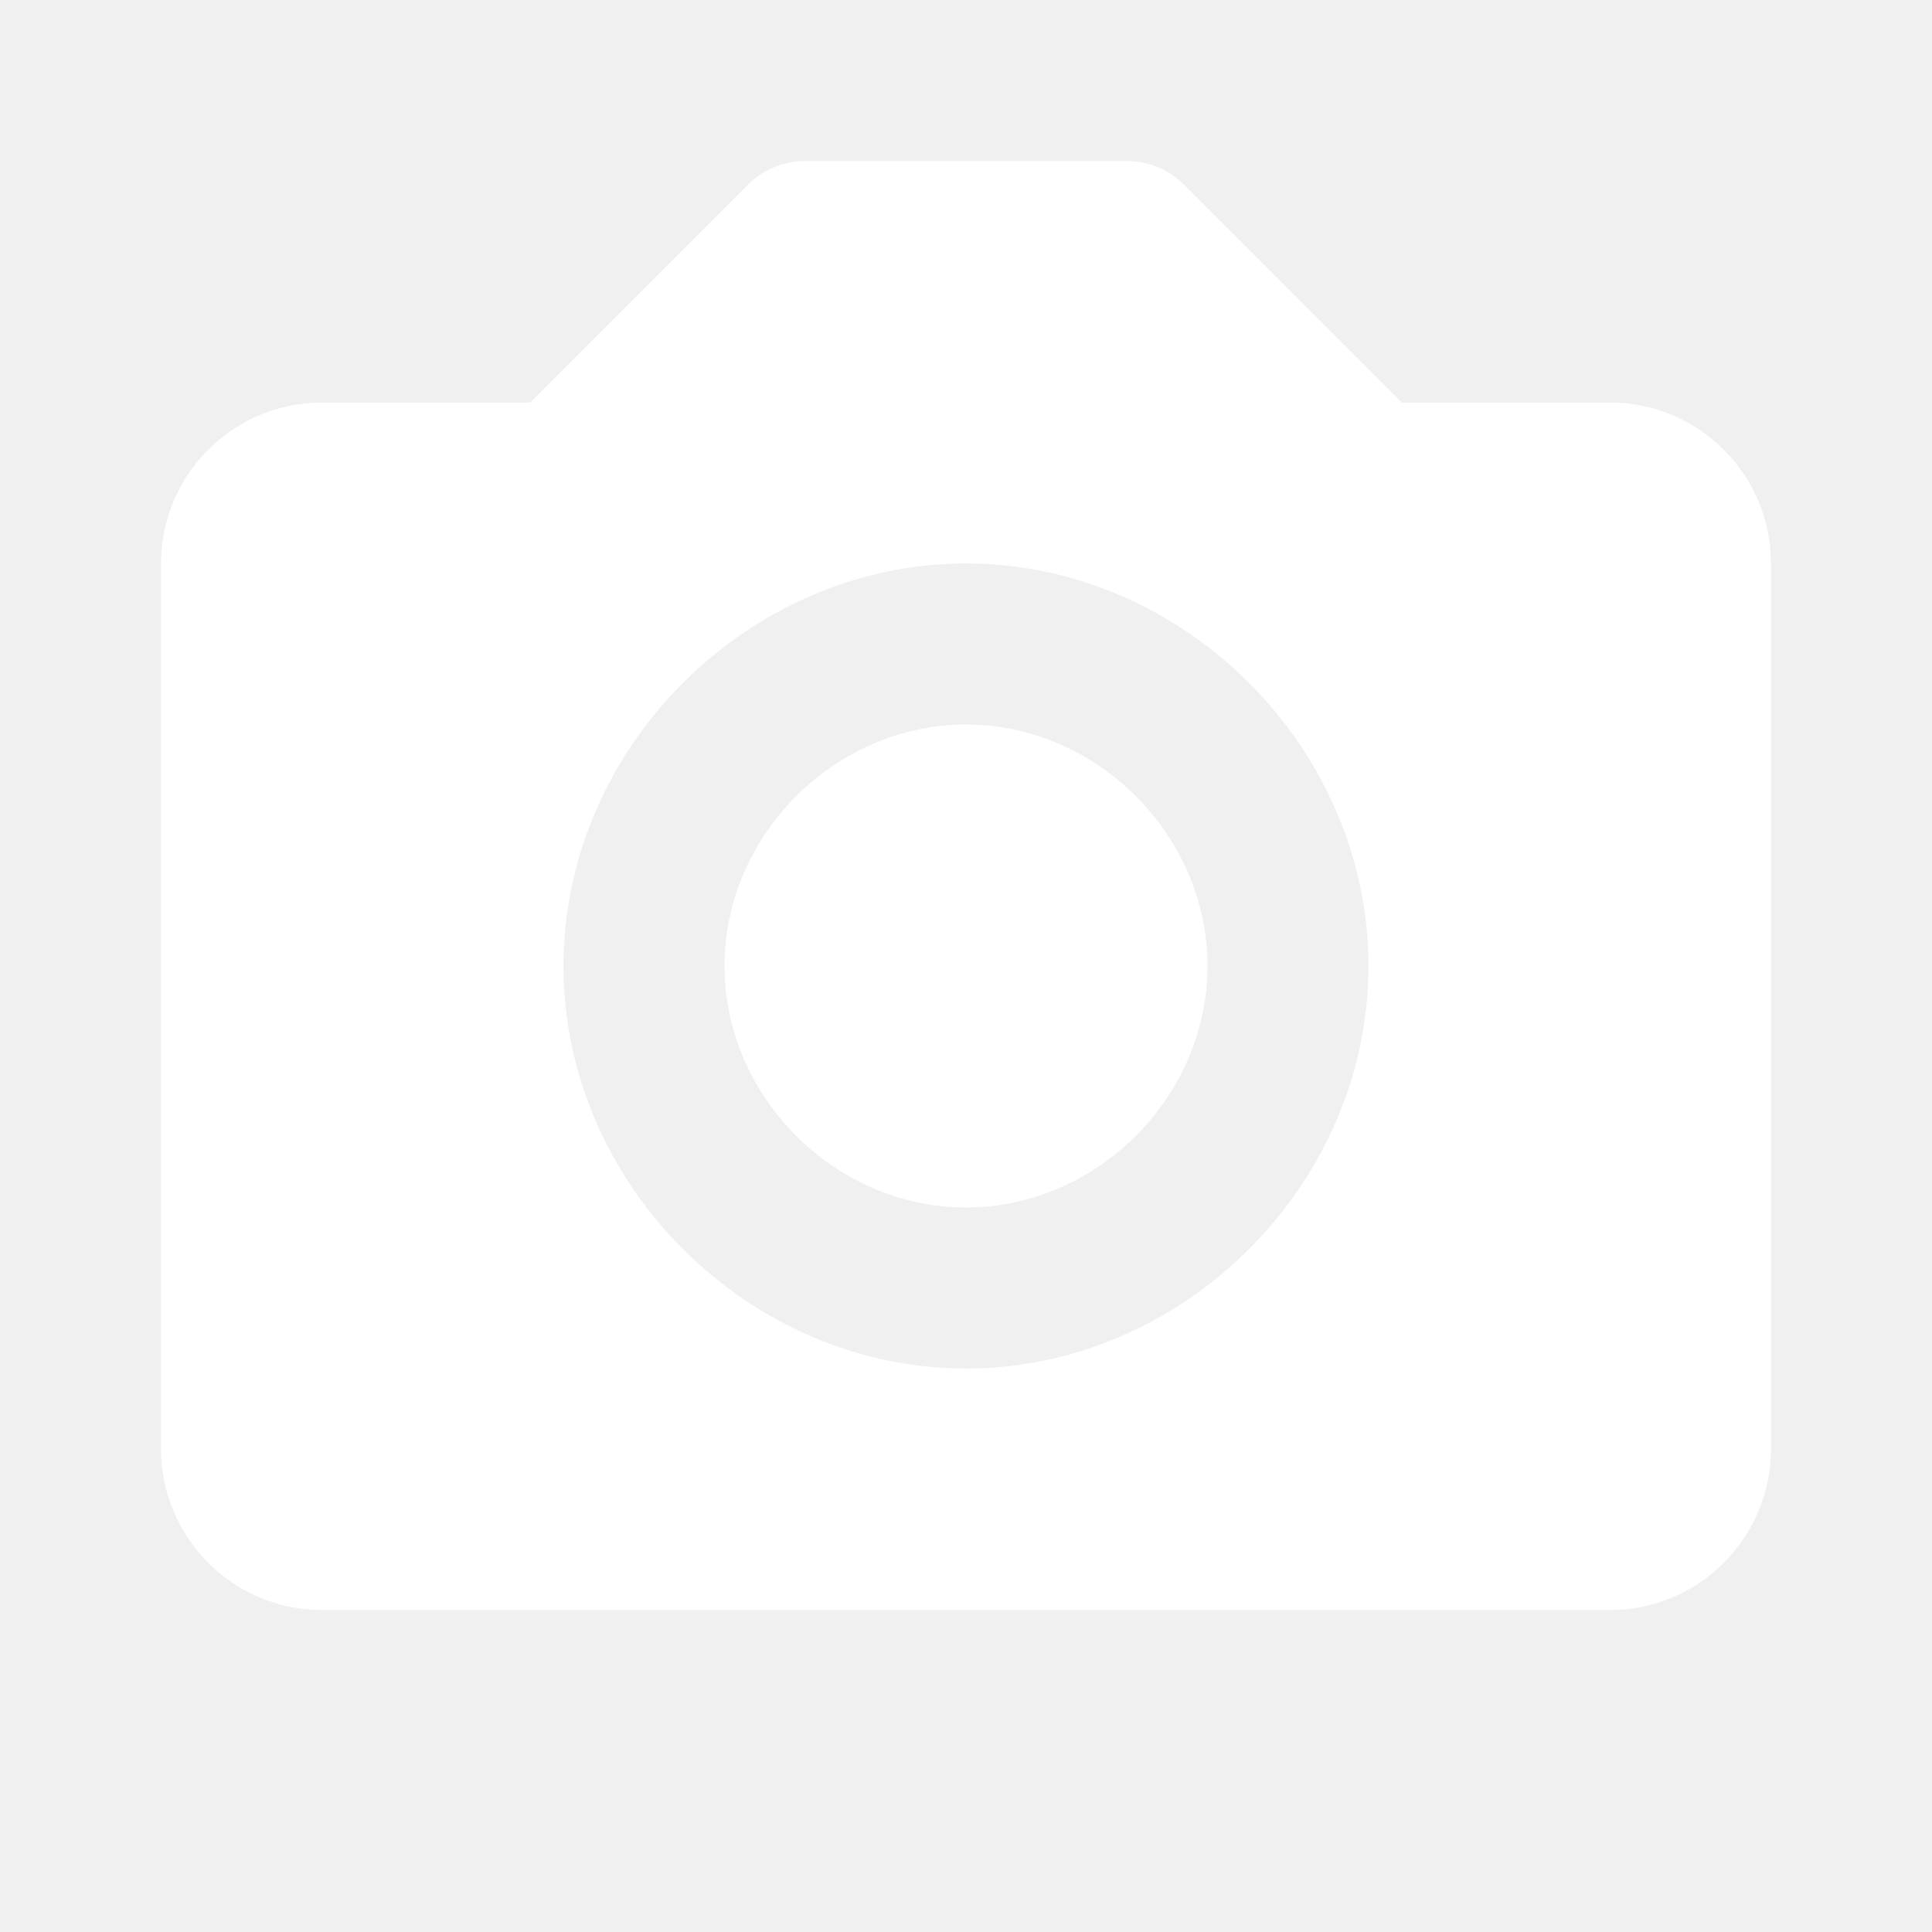
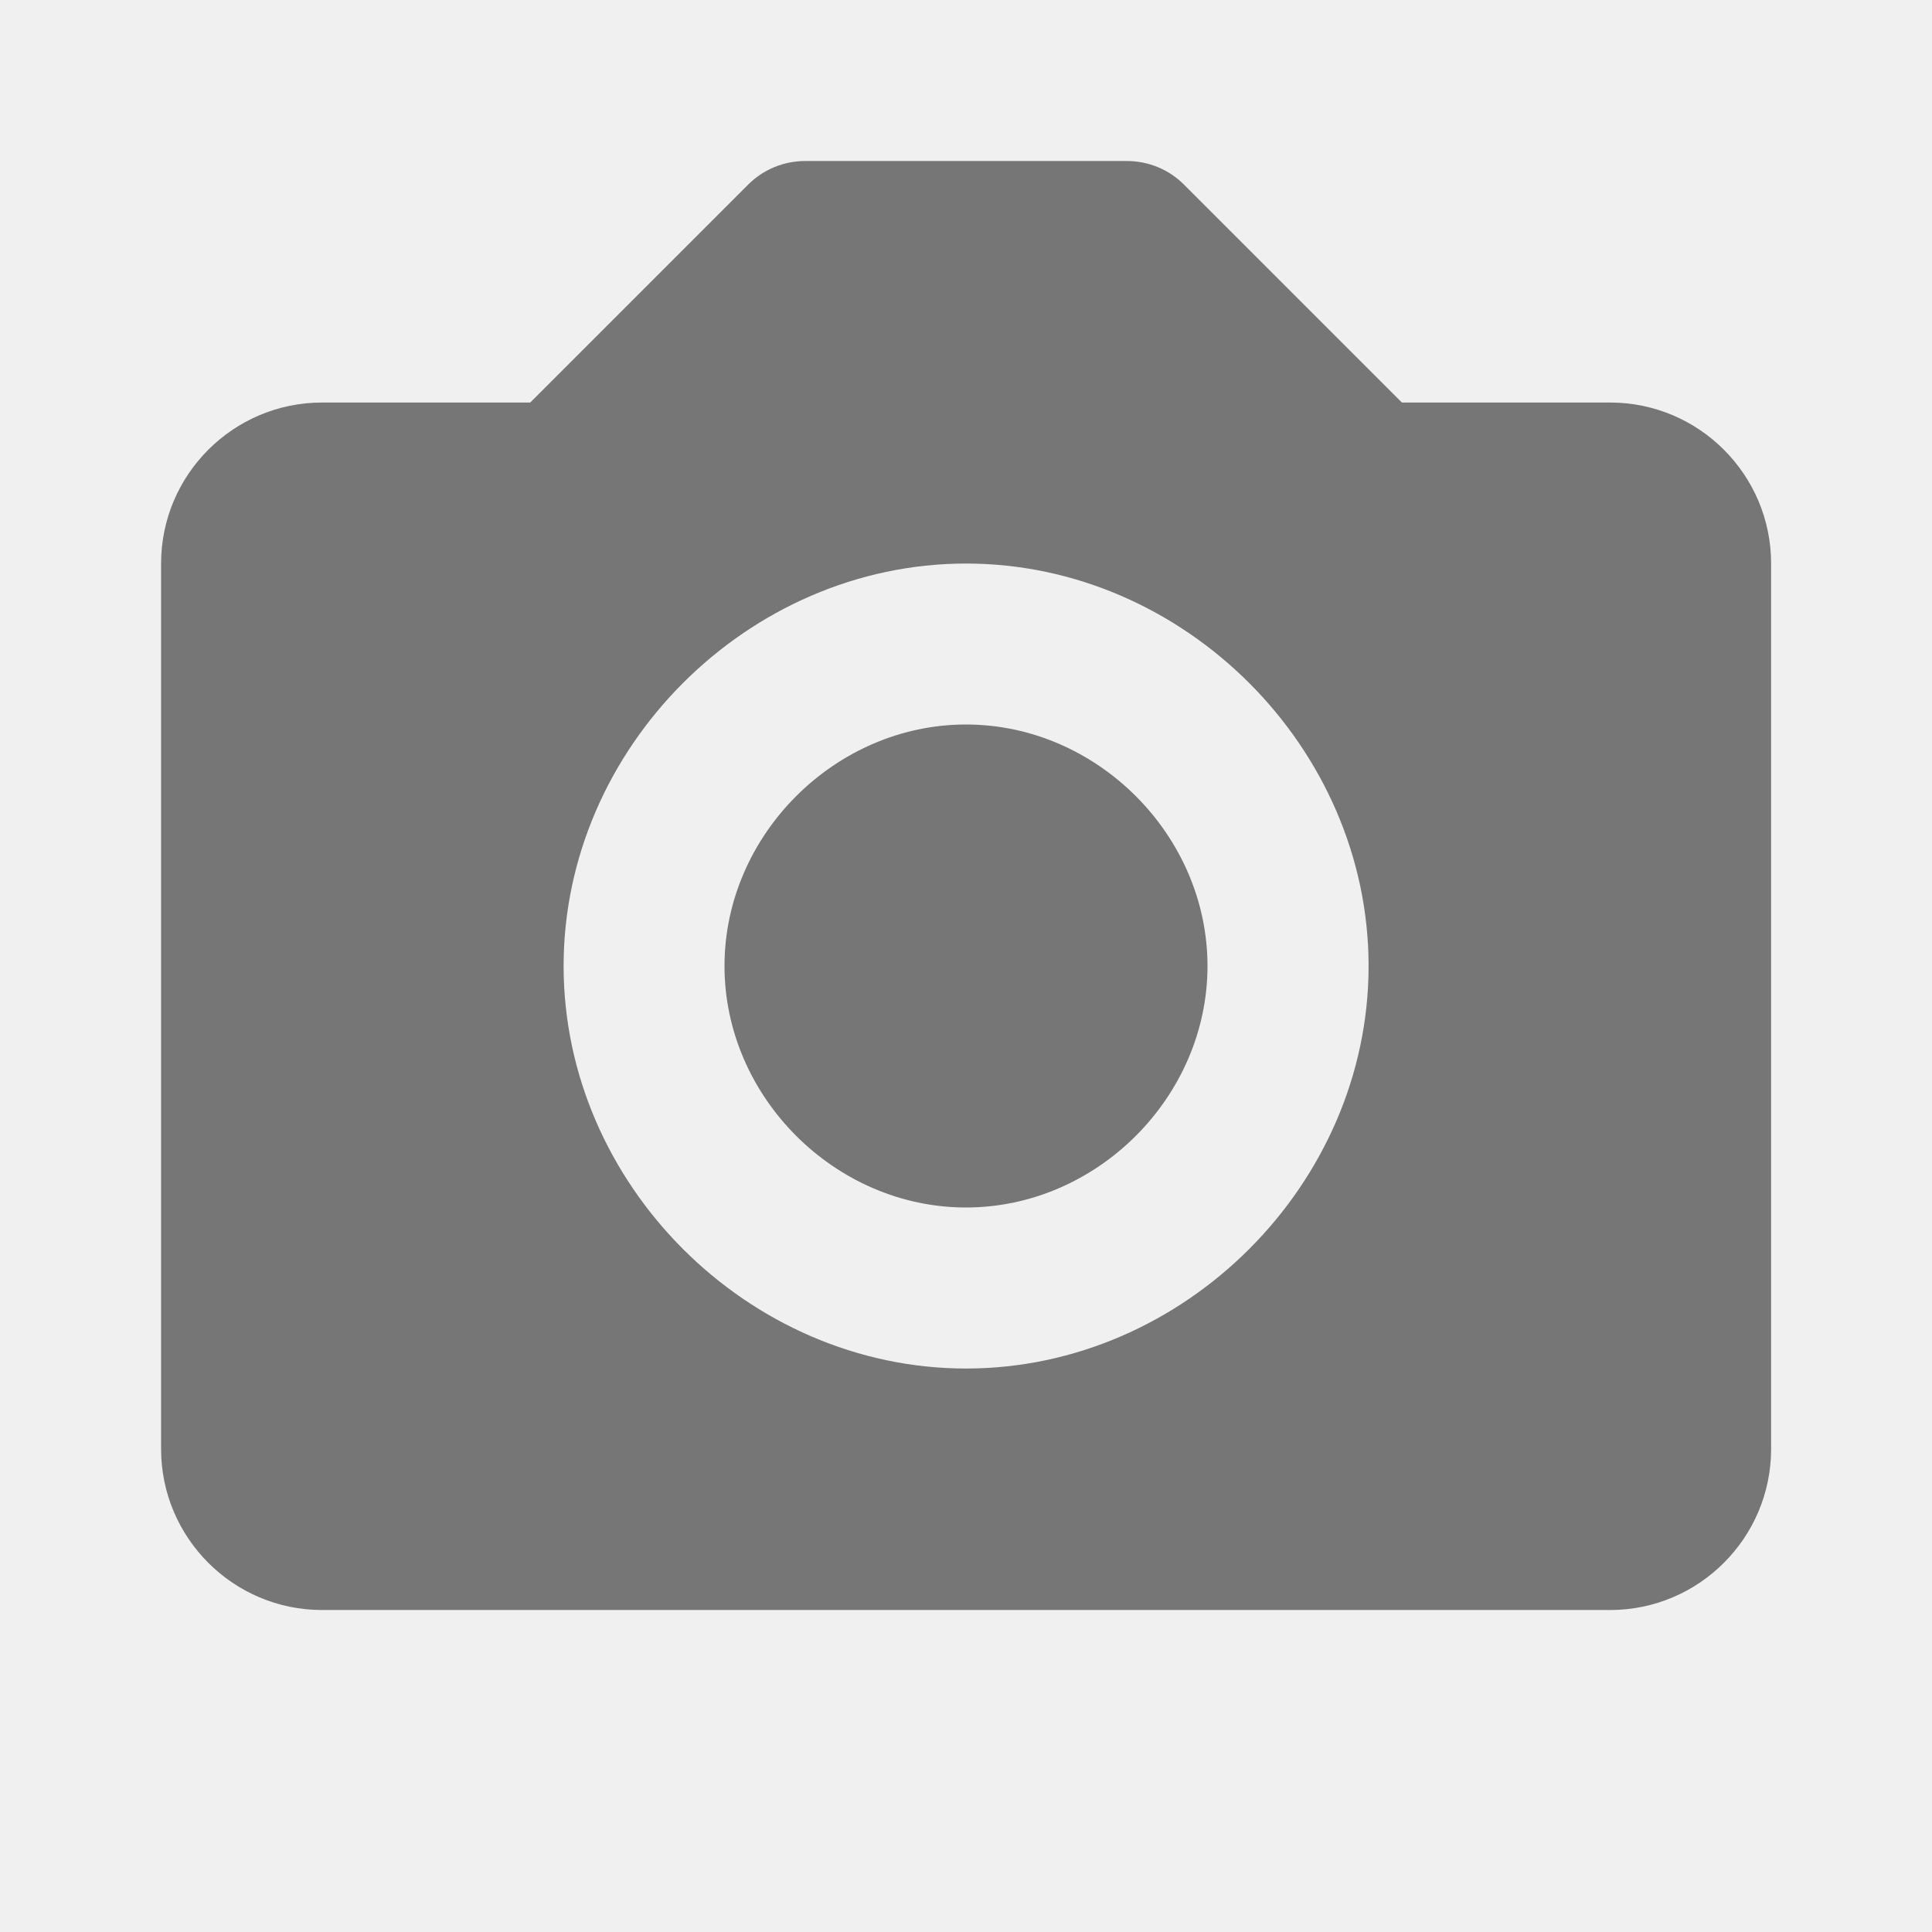
- <svg xmlns="http://www.w3.org/2000/svg" width="20" height="20" viewBox="0 0 20 20" fill="none">
-   <path d="M10 7.5C8.645 7.5 7.5 8.645 7.5 10C7.5 11.355 8.645 12.5 10 12.5C11.355 12.5 12.5 11.355 12.5 10C12.5 8.645 11.355 7.5 10 7.5Z" fill="white" />
-   <path d="M16.666 4.167H14.511L12.256 1.911C12.099 1.755 11.887 1.667 11.666 1.667H8.333C8.112 1.667 7.9 1.755 7.744 1.911L5.488 4.167H3.333C2.414 4.167 1.667 4.914 1.667 5.833V15C1.667 15.919 2.414 16.667 3.333 16.667H16.666C17.586 16.667 18.333 15.919 18.333 15V5.833C18.333 4.914 17.586 4.167 16.666 4.167ZM10 14.167C7.742 14.167 5.833 12.258 5.833 10C5.833 7.742 7.742 5.833 10 5.833C12.258 5.833 14.166 7.742 14.166 10C14.166 12.258 12.258 14.167 10 14.167Z" fill="white" />
+ <svg xmlns="http://www.w3.org/2000/svg" width="29" height="29" viewBox="0 0 29 29" fill="none">
+   <g id="icn_profile_camera">
+     <path id="Vector" d="M14.5 10.875C12.535 10.875 10.875 12.535 10.875 14.5C10.875 16.465 12.535 18.125 14.5 18.125C16.465 18.125 18.125 16.465 18.125 14.5C18.125 12.535 16.465 10.875 14.5 10.875Z" fill="#767676" />
+     <path id="Vector_2" d="M24.168 6.042H21.043L17.772 2.771C17.546 2.544 17.238 2.417 16.918 2.417H12.085C11.764 2.417 11.457 2.544 11.23 2.771L7.959 6.042H4.835C3.502 6.042 2.418 7.126 2.418 8.459V21.75C2.418 23.083 3.502 24.167 4.835 24.167H24.168C25.501 24.167 26.585 23.083 26.585 21.75V8.459C26.585 7.126 25.501 6.042 24.168 6.042ZM14.501 20.542C11.227 20.542 8.46 17.775 8.46 14.5C8.46 11.226 11.227 8.459 14.501 8.459C17.776 8.459 20.543 11.226 20.543 14.5C20.543 17.775 17.776 20.542 14.501 20.542Z" fill="#767676" />
+   </g>
</svg>
